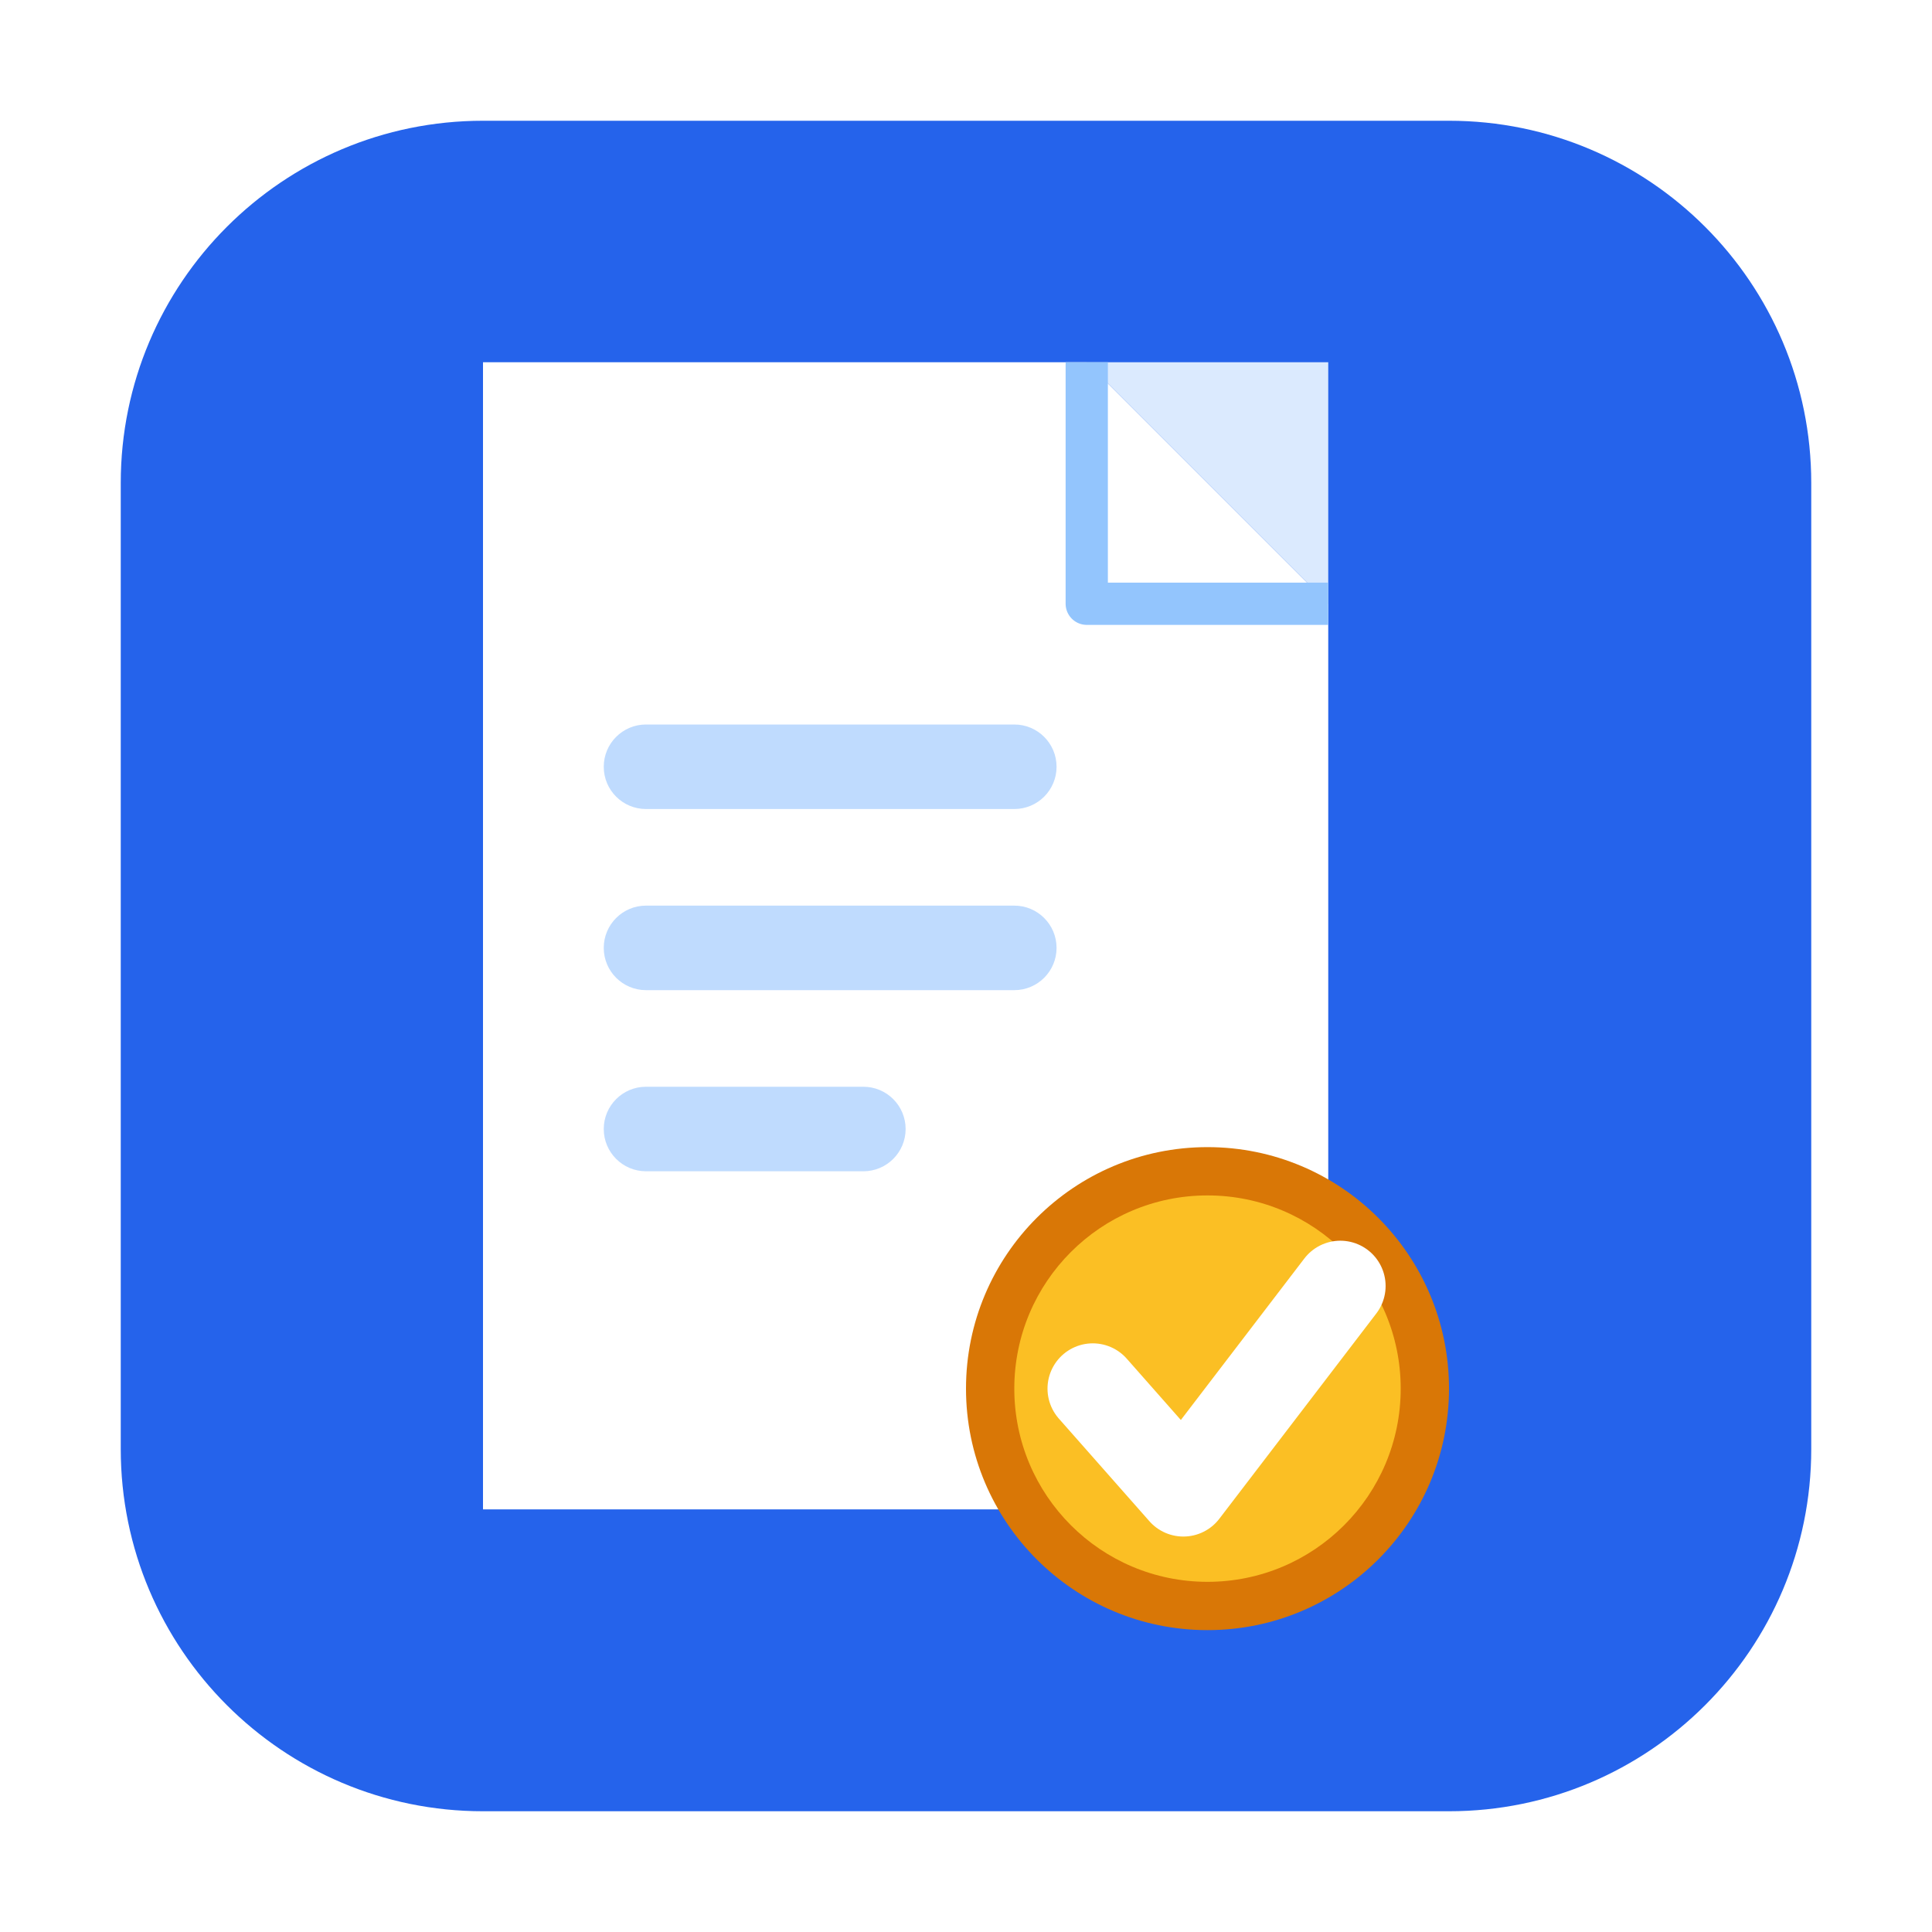
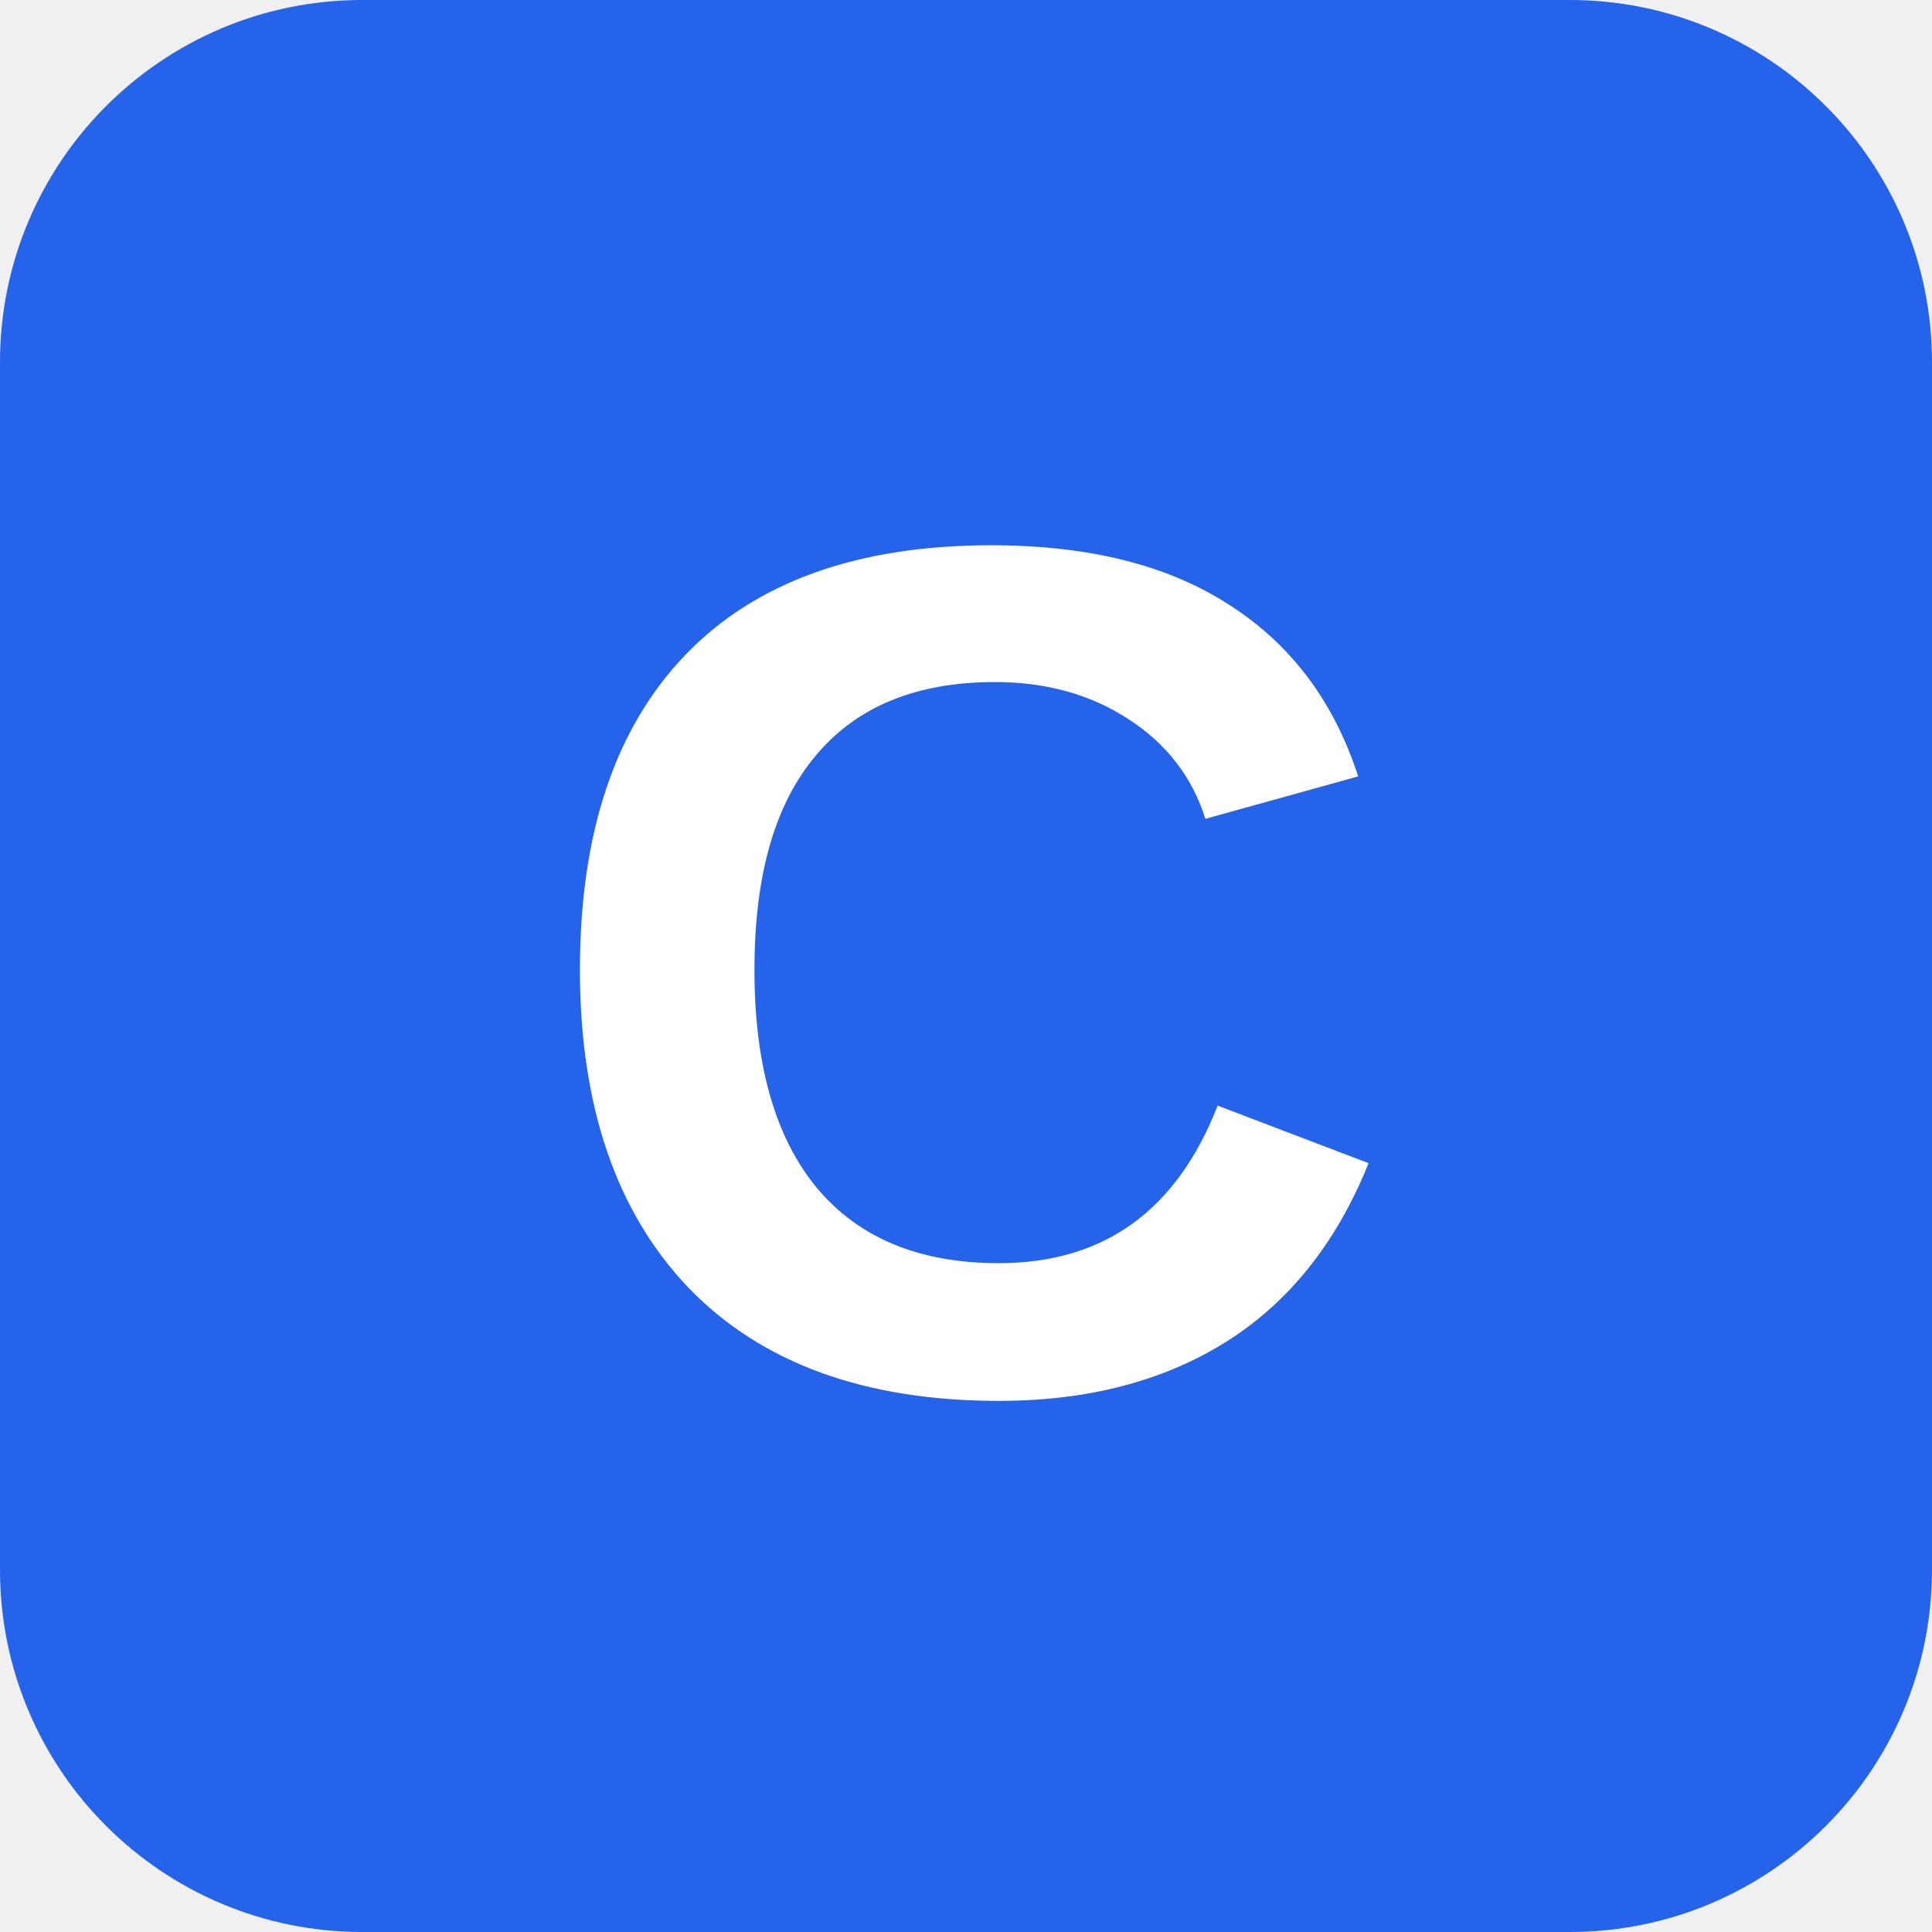
<svg xmlns="http://www.w3.org/2000/svg" viewBox="0 0 32 32">
-   <rect width="32" height="32" fill="white" />
-   <rect x="2" y="2" width="28" height="28" rx="6" fill="#2563eb" />
-   <polygon points="8,6 18,6 22,10 22,25 8,25" fill="white" />
-   <polygon points="18,6 22,6 22,10" fill="#dbeafe" />
-   <polyline points="18,6 18,10 22,10" fill="none" stroke="#93c5fd" stroke-width="0.7" stroke-linejoin="round" />
-   <rect x="10" y="12" width="7.5" height="1.4" rx="0.7" fill="#bfdbfe" />
-   <rect x="10" y="15" width="7.5" height="1.4" rx="0.7" fill="#bfdbfe" />
-   <rect x="10" y="18" width="5" height="1.4" rx="0.7" fill="#bfdbfe" />
-   <circle cx="20" cy="23" r="4" fill="#d97706" />
-   <circle cx="20" cy="23" r="3.2" fill="#fbbf24" />
-   <polyline points="18.1,23 19.6,24.7 22.2,21.3" fill="none" stroke="white" stroke-width="1.5" stroke-linecap="round" stroke-linejoin="round" />
+   <rect width="32" height="32" rx="6" fill="#2563eb" />
+   <text x="16" y="23" font-family="Arial,Helvetica,sans-serif" font-size="20" font-weight="700" fill="white" text-anchor="middle">C</text>
</svg>
